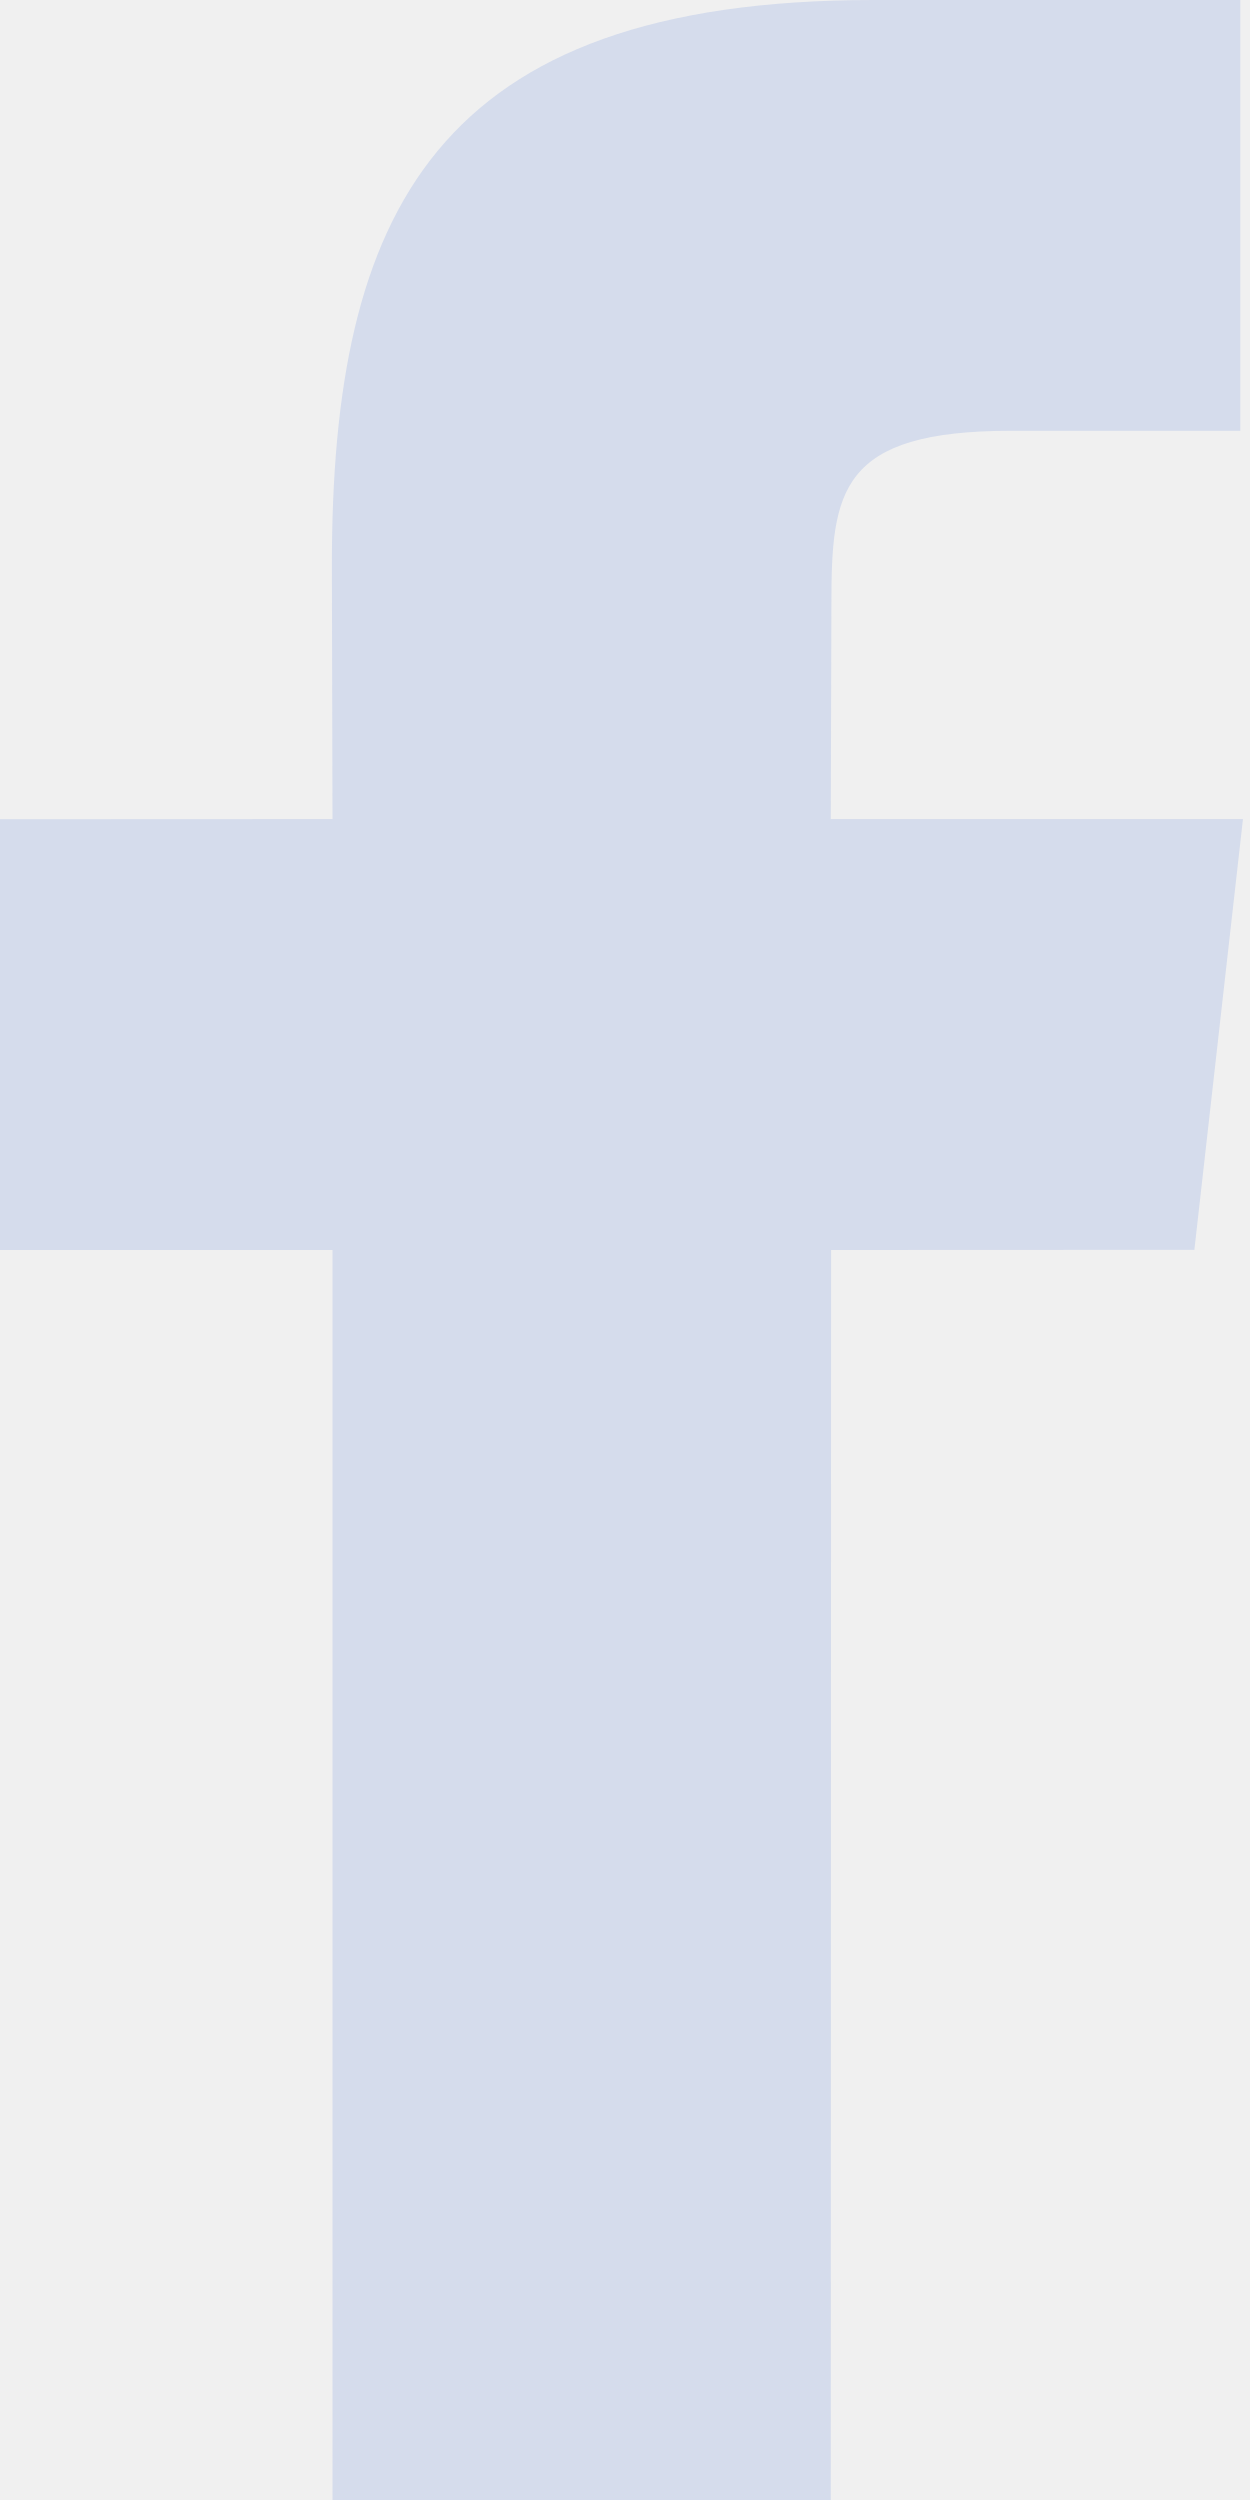
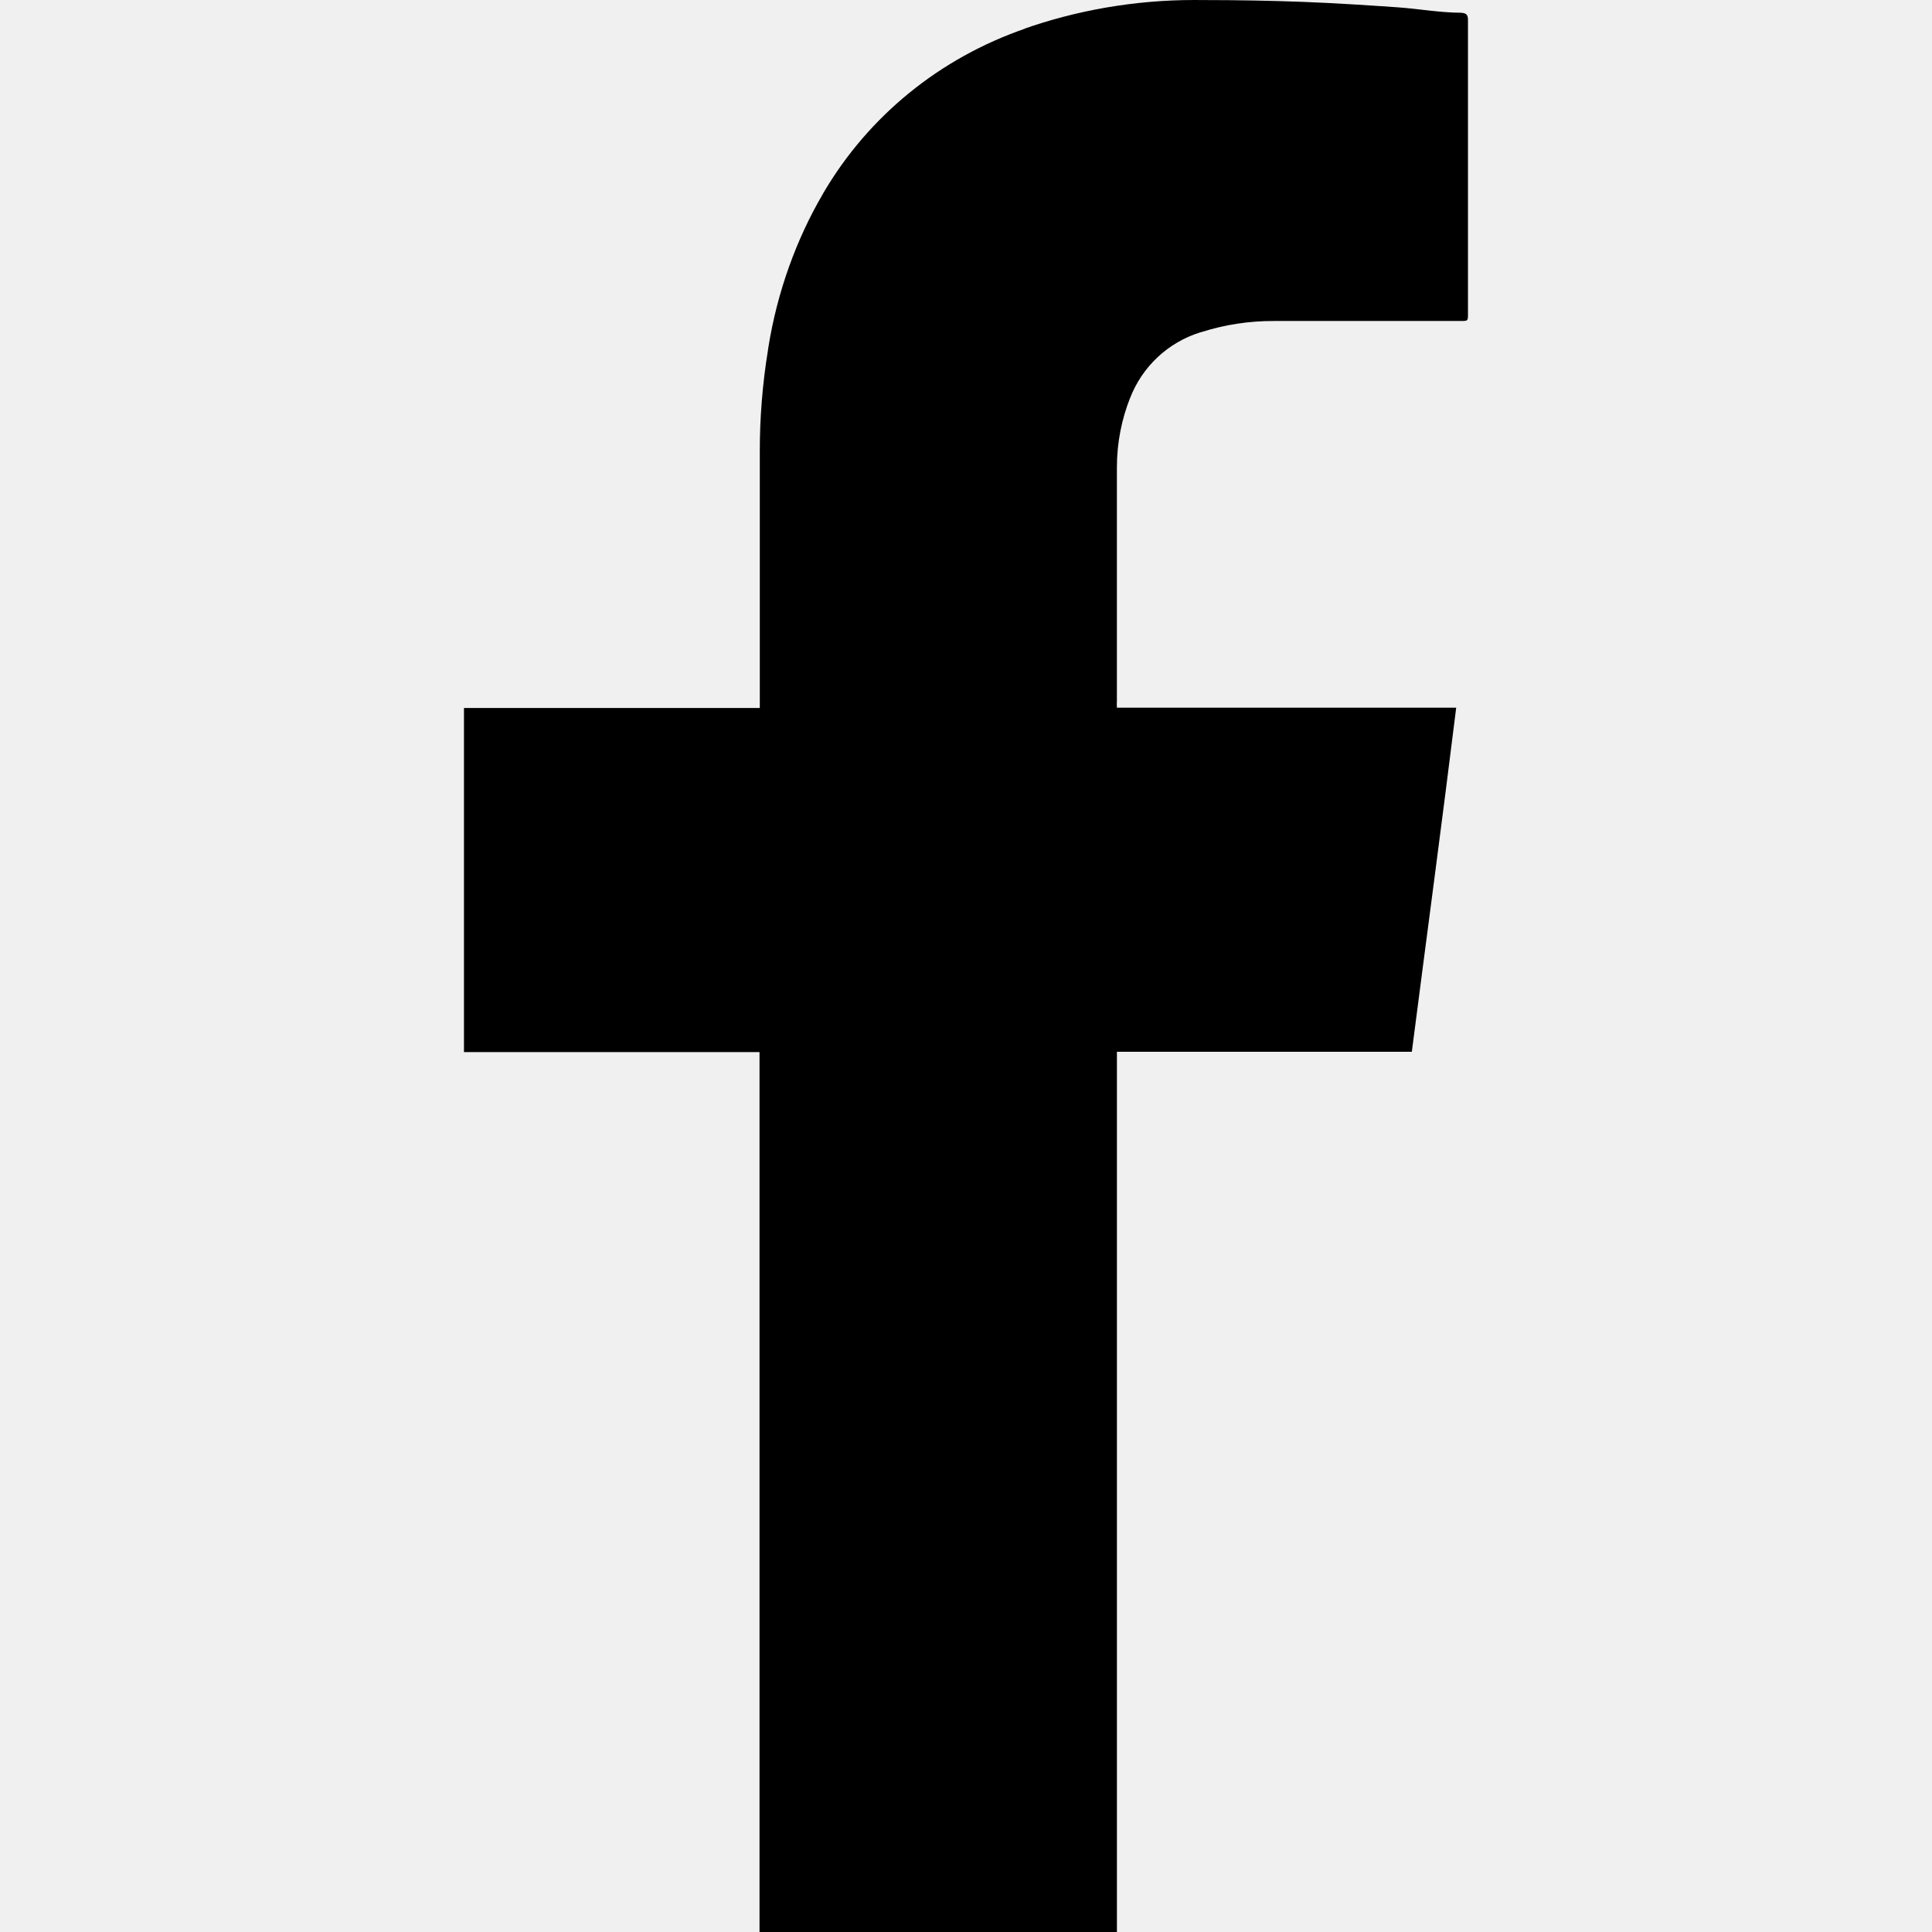
- <svg xmlns="http://www.w3.org/2000/svg" width="8" height="16" viewBox="0 0 8 16" fill="none">
-   <g id="normal_u39" clip-path="url(#clip0_1031_6176)">
-     <g id="Group">
-       <path id="Vector" d="M5.319 8L5.317 16H2.128V8H0V5.243L2.128 5.242L2.124 3.618C2.124 1.369 2.773 0 5.591 0H7.938V2.757H6.472C5.374 2.757 5.321 3.143 5.321 3.862L5.317 5.242H7.955L7.644 7.999L5.319 8Z" fill="#D5DCEC" />
-     </g>
-   </g>
-   <defs>
-     <clipPath id="clip0_1031_6176">
-       <rect width="8" height="16" fill="white" />
-     </clipPath>
-   </defs>
+ <svg fill="currentColor" viewBox="0 0 96 96" class="svg-icon" style="">
+   <path d="M72.612.633c-1.05 0-2.1-.195-3.165-.27-1.5-.105-3.135-.21-4.71-.27-1.575-.06-3.24-.09-4.935-.09C59.67 0 59.514 0 59.358 0c-2.993 0-5.87.513-8.54 1.455l.18-.054c-4.326 1.479-7.842 4.386-10.061 8.147l-.048.087c-1.311 2.238-2.268 4.854-2.712 7.64l-.018.13a31.101 31.101 0 0 0-.405 5.079v.29-.014 12.419h-14.7v17.099H37.74V96h17.759V52.263h14.654c.735-5.715 1.5-11.385 2.205-17.1h-16.86a2.729 2.729 0 0 1 0-.338v.009-11.61c0-1.23.238-2.405.667-3.482l-.021.063a5.483 5.483 0 0 1 3.5-3.291l.04-.009a11.719 11.719 0 0 1 3.611-.555h.192-.009 9.09c.375 0 .375 0 .375-.36V1.026c0-.24-.03-.375-.33-.39V.633Z" />
</svg>
